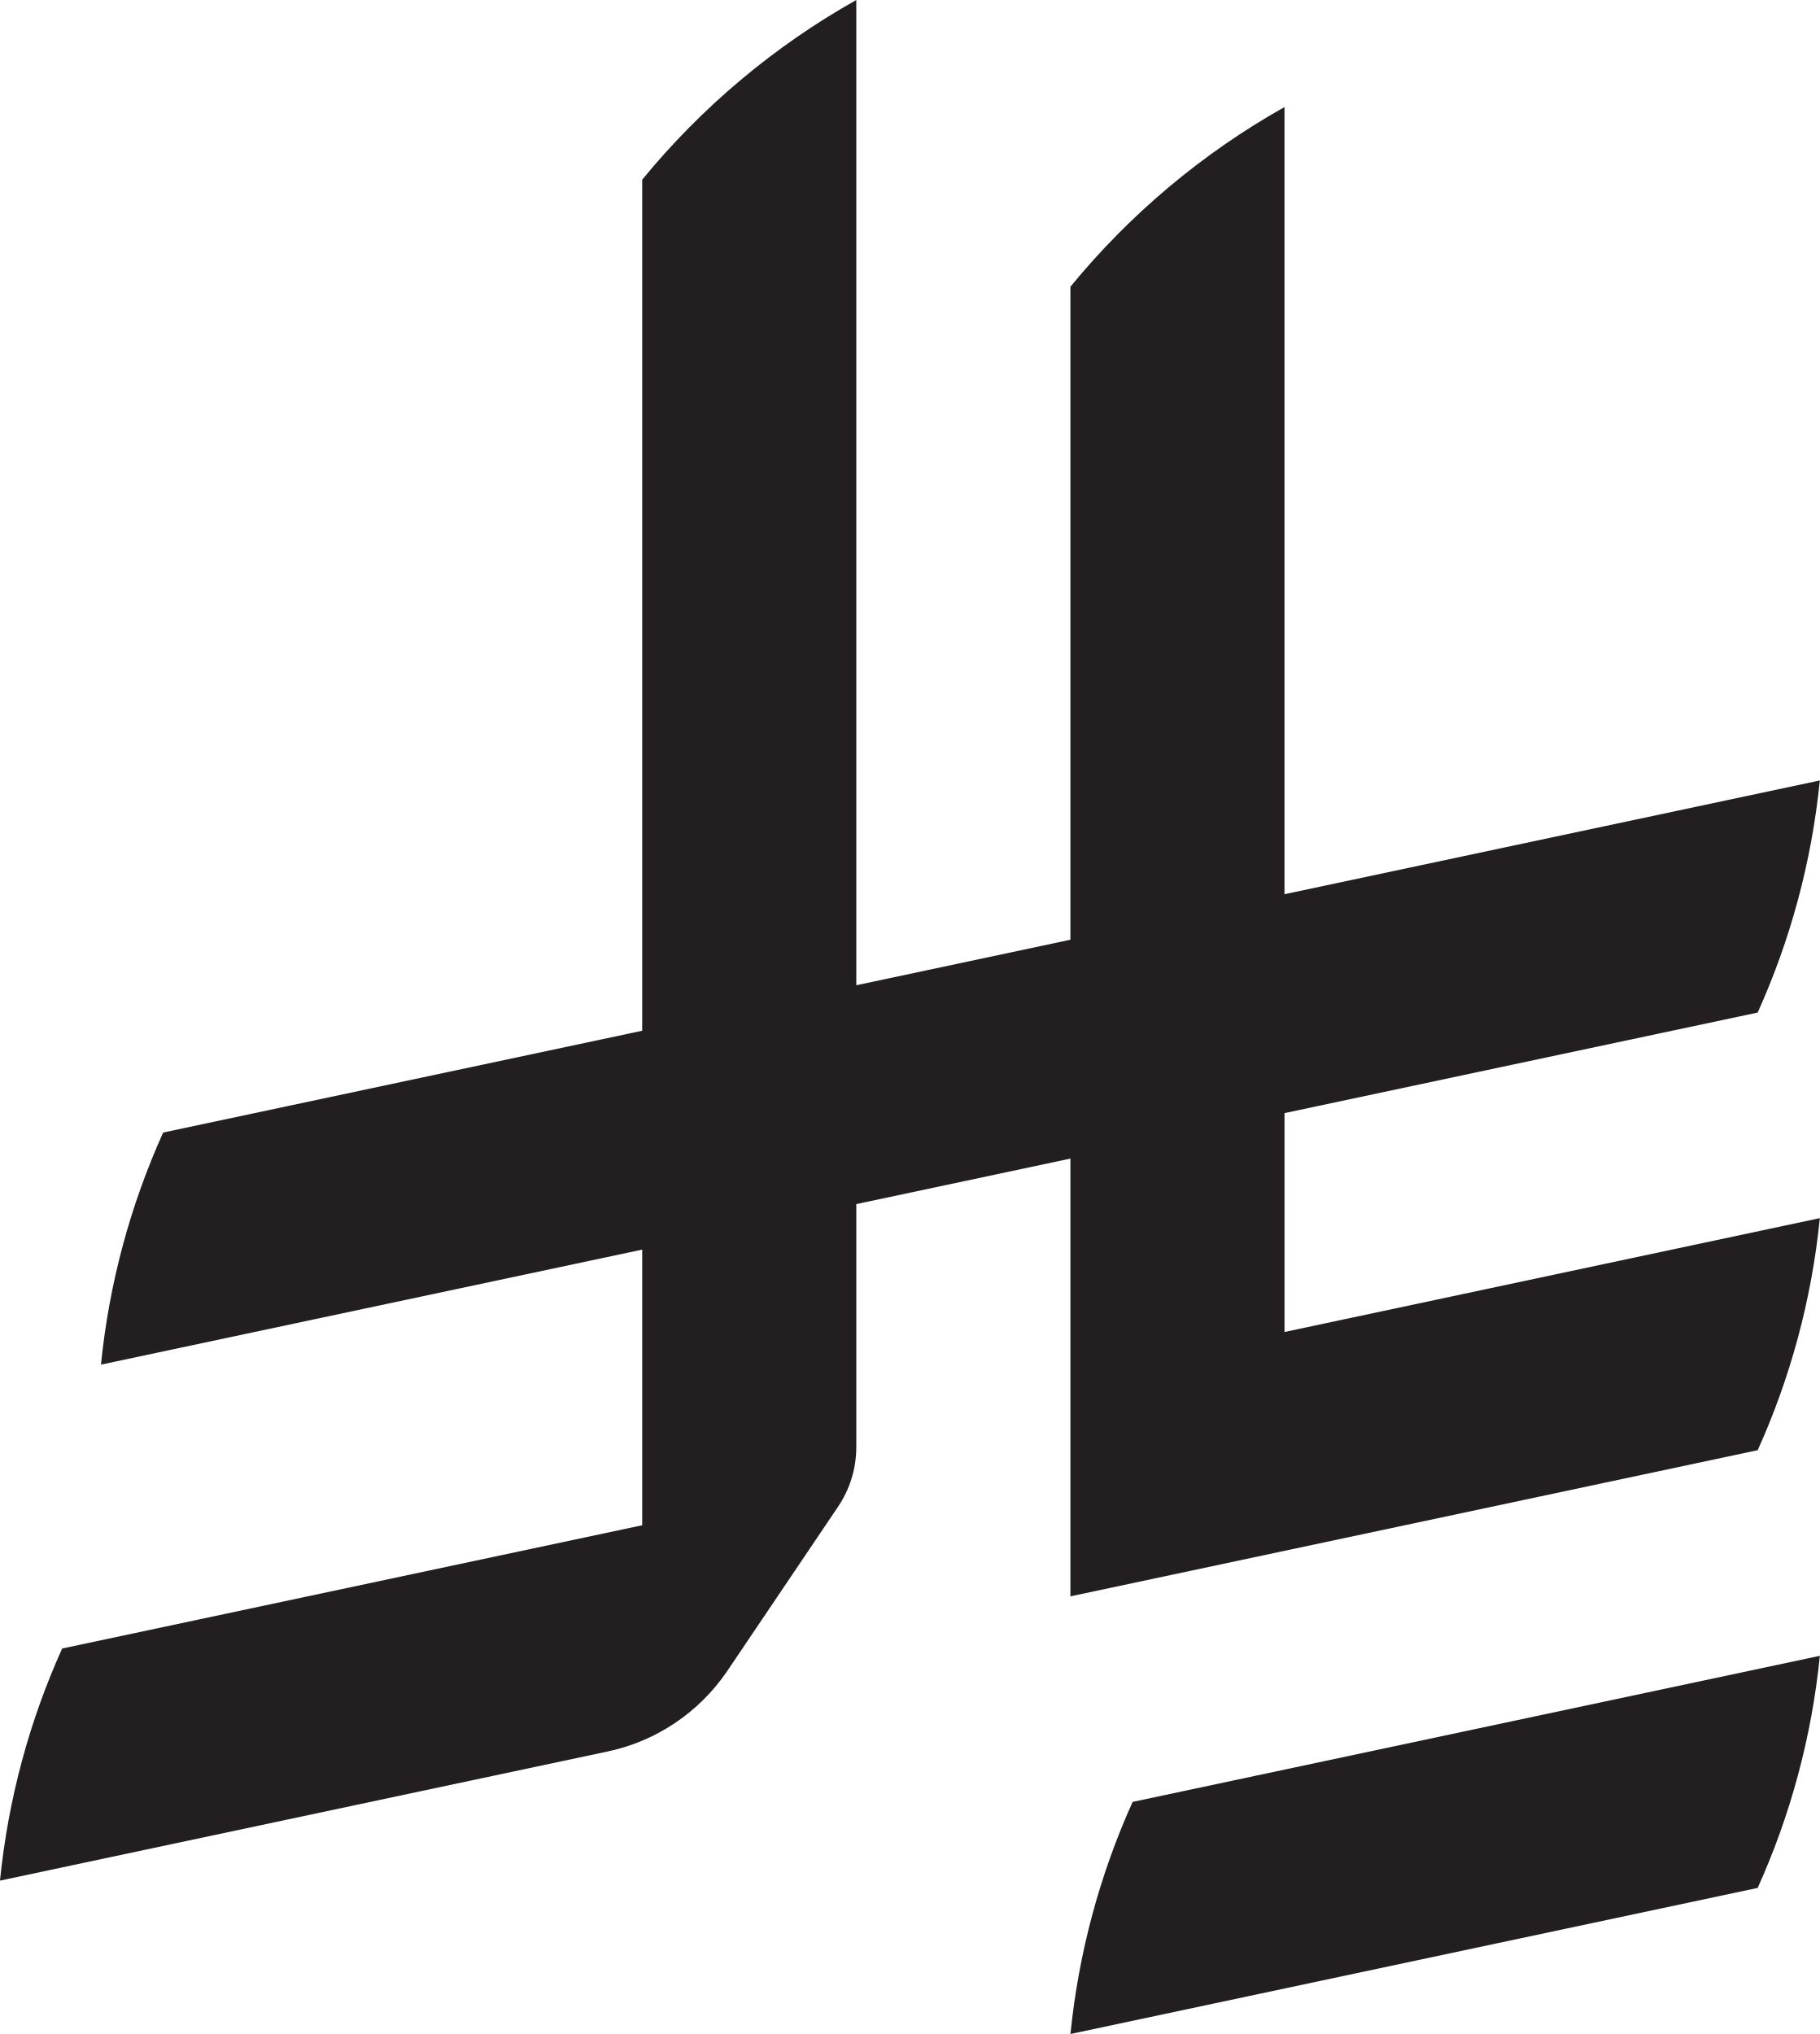
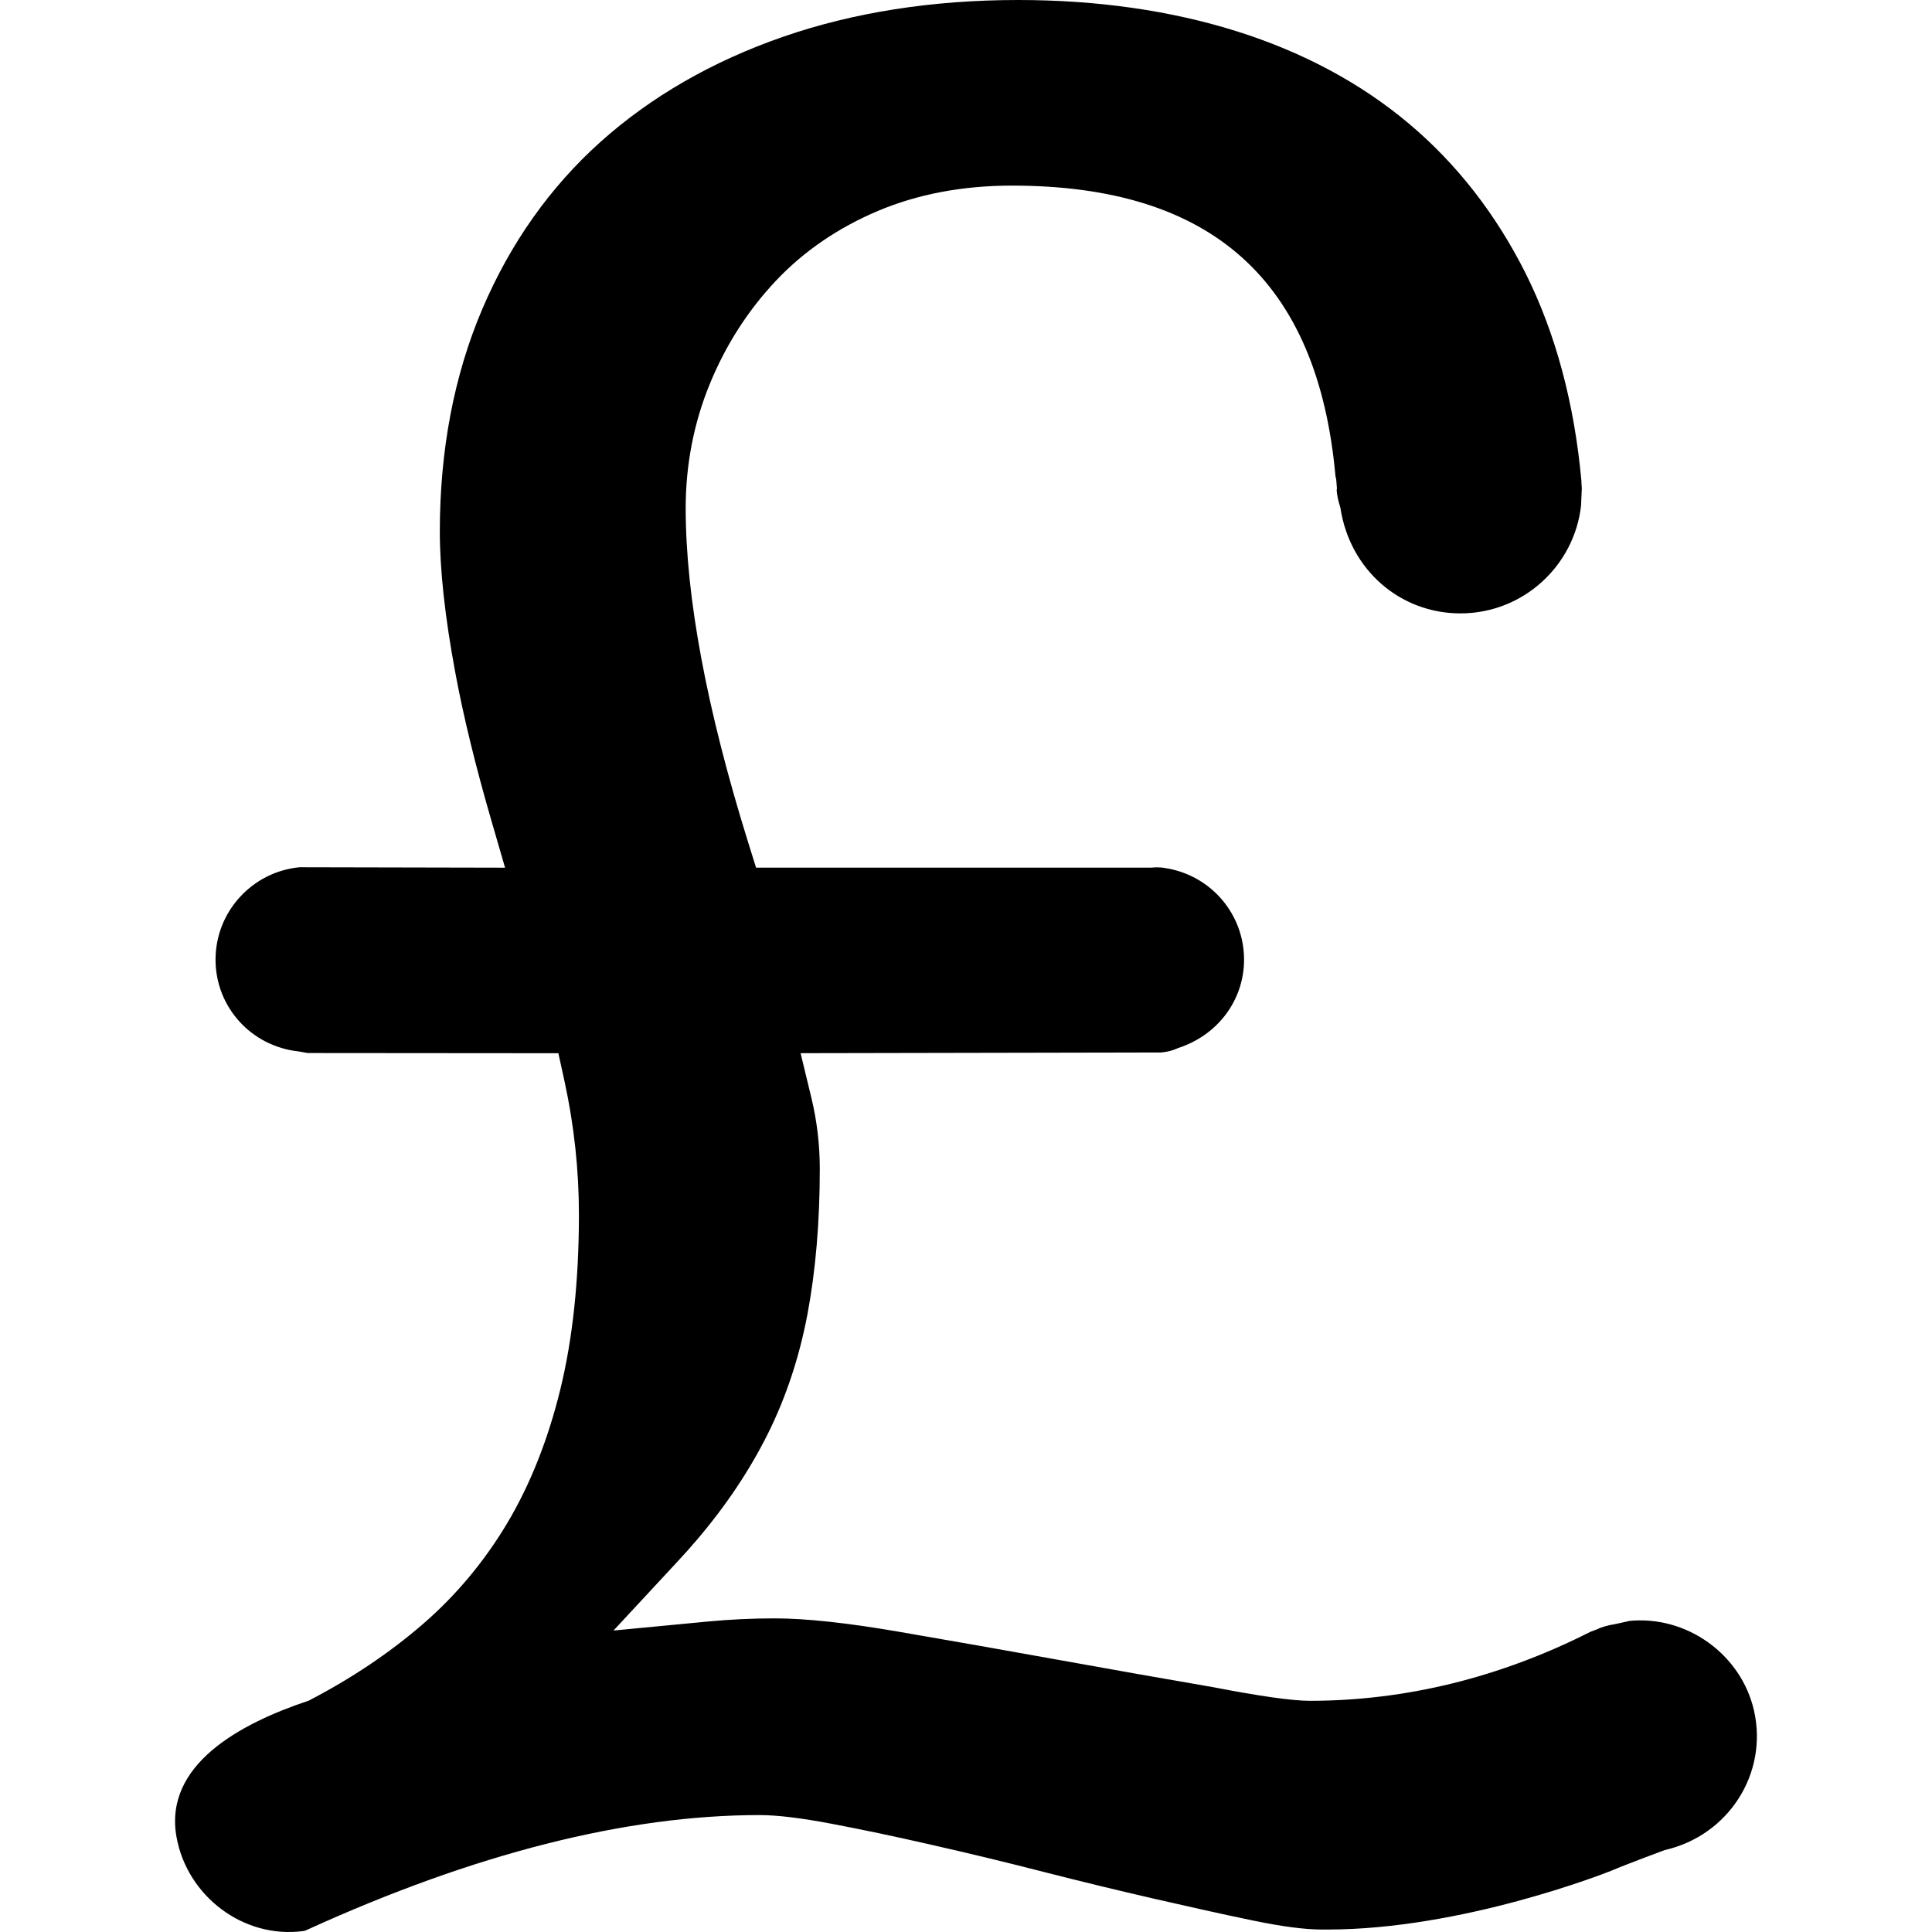
- <svg xmlns="http://www.w3.org/2000/svg" id="Layer_1" data-name="Layer 1" viewBox="0 0 1124.14 1256.39">
-   <defs>
-     <style>
-       .cls-1 {
-         fill: #231f20;
-       }
-     </style>
-   </defs>
-   <path class="cls-1" d="M699.62,1113.02h0c-20.06,44.48-33.32,92.75-38.4,143.37l424.51-90.24c20.06-44.47,33.31-92.75,38.4-143.37l-424.51,90.24Z" />
-   <path class="cls-1" d="M1085.73,895.8c20.06-44.47,33.32-92.75,38.4-143.37l-330.68,70.33v-135.2l292.27-62.11c20.06-44.47,33.32-92.75,38.4-143.37l-330.68,70.27V66.13c-50.67,28.45-95.67,66.32-132.25,110.99v403.35l-132.25,28.11V0c-50.67,28.44-95.67,66.32-132.25,110.99v525.69l-295.91,62.88c-20.06,44.47-33.33,92.75-38.42,143.37l334.33-71.05v170.26l-358.3,76.14c-20.06,44.47-33.32,92.75-38.4,143.37l375.04-79.7c30.53-6.35,56.77-24.4,73.83-49.24l68.78-101.97v-.02c7.14-10.55,11.3-23.27,11.3-36.97v-149.98l132.25-28.11v270.4l424.53-90.28Z" />
+ <svg xmlns="http://www.w3.org/2000/svg" fill="#000000" version="1.1" id="Capa_1" width="800px" height="800px" viewBox="0 0 74.667 74.667" xml:space="preserve">
+   <g>
+     <g>
+       <path d="M62.935,62.648l0.002,0.006l-0.523,0.115c-0.283,0.045-0.514,0.111-0.726,0.213l-0.22,0.082    c-3.477,1.763-7.143,2.668-10.848,2.668c-0.672,0-1.933-0.178-3.748-0.529c-1.812-0.311-3.784-0.66-5.895-1.041    c-2.107-0.381-4.178-0.744-6.207-1.094c-2.048-0.353-3.632-0.522-4.841-0.522c-0.854,0-1.719,0.041-2.573,0.122l-3.646,0.348    l2.492-2.684c0.25-0.268,0.486-0.535,0.713-0.8c1.117-1.306,2.043-2.685,2.752-4.103c0.708-1.418,1.227-2.98,1.541-4.648    c0.314-1.672,0.475-3.557,0.475-5.602c0-0.933-0.109-1.859-0.326-2.755l-0.416-1.721l13.929-0.027    c0.247-0.021,0.459-0.077,0.666-0.173C47.08,40,48.08,38.636,48.08,37.087c0-1.727-1.234-3.206-2.937-3.519    c-0.124-0.027-0.236-0.042-0.349-0.045l-0.016,0.001c-0.043-0.001-0.077-0.002-0.104-0.004l-0.181,0.013H29.22l-0.306-0.979    C27.311,27.411,26.5,23.067,26.5,19.64c0-1.676,0.313-3.291,0.931-4.8c0.617-1.504,1.477-2.847,2.557-3.99    c1.073-1.138,2.399-2.046,3.941-2.698c1.537-0.649,3.281-0.979,5.181-0.979c7.731,0,11.821,3.674,12.503,11.232    c0.012,0.041,0.021,0.084,0.029,0.127l0.027,0.342l-0.01,0.071c0.008,0.155,0.052,0.392,0.142,0.671    c0.361,2.403,2.306,4.09,4.642,4.09c2.418,0,4.414-1.84,4.664-4.193h-0.002l0.028-0.645c0.001-0.01-0.009-0.088-0.013-0.175    l-0.002-0.103c-0.272-3-0.998-5.703-2.15-8.013c-1.152-2.301-2.677-4.256-4.529-5.809c-1.858-1.56-4.094-2.757-6.64-3.558    C45.248,0.407,42.403,0,39.347,0c-3.309,0-6.367,0.479-9.09,1.424C27.53,2.37,25.159,3.736,23.212,5.48    c-1.953,1.749-3.493,3.927-4.577,6.474c-1.086,2.552-1.637,5.44-1.637,8.589c0,1.484,0.2,3.313,0.595,5.435    c0.31,1.681,0.783,3.622,1.408,5.771l0.518,1.785l-7.941-0.017c-1.819,0.172-3.248,1.708-3.248,3.572    c0,1.83,1.383,3.354,3.215,3.546l0.342,0.062l9.693,0.008l0.24,1.097c0.367,1.689,0.554,3.419,0.554,5.138    c0,2.529-0.241,4.8-0.716,6.744c-0.473,1.939-1.162,3.682-2.05,5.174c-0.886,1.486-1.985,2.804-3.271,3.914    c-1.279,1.107-2.764,2.103-4.408,2.955c-2.65,0.881-5.609,2.477-5.107,5.27c0.41,2.281,2.582,3.941,4.898,3.634    c0.07-0.012,0.072-0.013,0.133-0.042c6.475-2.952,12.355-4.441,17.507-4.441c0.667,0,1.599,0.112,2.769,0.334    c1.172,0.222,2.469,0.494,3.855,0.812c1.395,0.315,2.839,0.663,4.328,1.045c1.49,0.38,2.924,0.729,4.304,1.045    c1.38,0.317,2.639,0.597,3.78,0.834c1.146,0.238,2.03,0.354,2.7,0.354H51.3c5.204,0,10.729-2.176,10.963-2.269    c0.51-0.222,2.07-0.801,2.07-0.801c2.477-0.562,3.999-2.966,3.458-5.378C67.3,63.934,65.175,62.41,62.935,62.648z" />
+     </g>
+   </g>
</svg>
